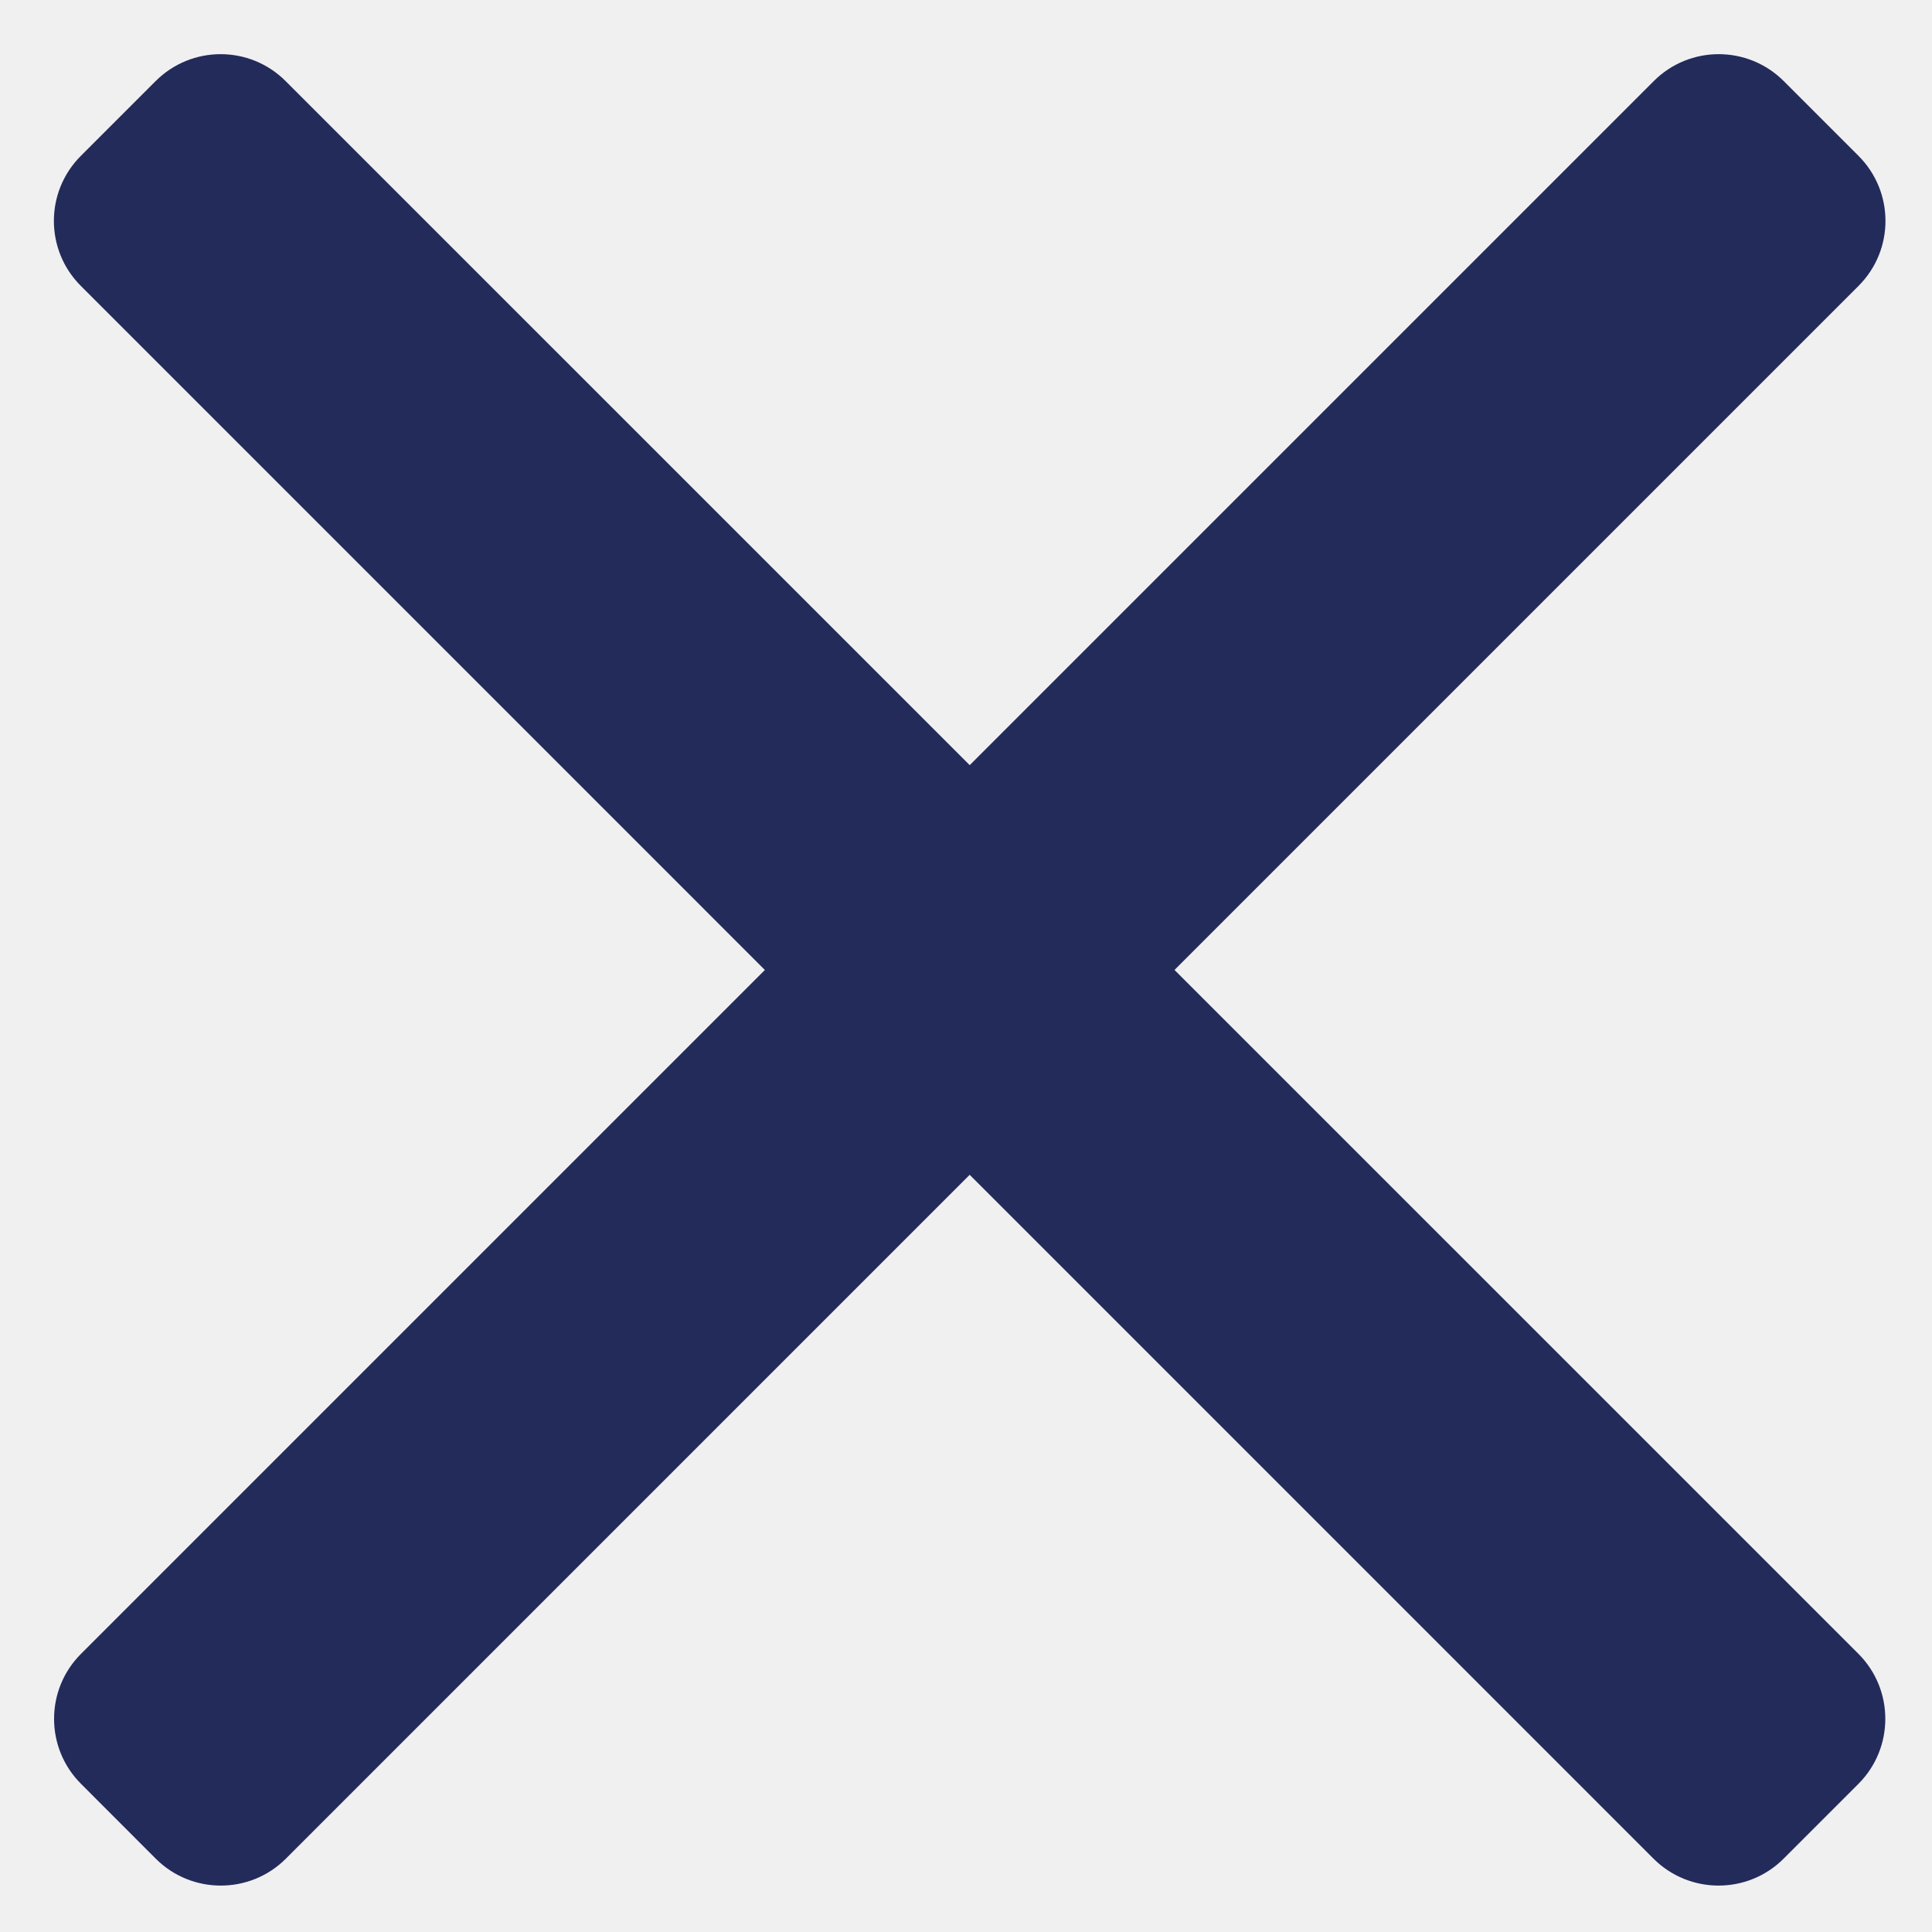
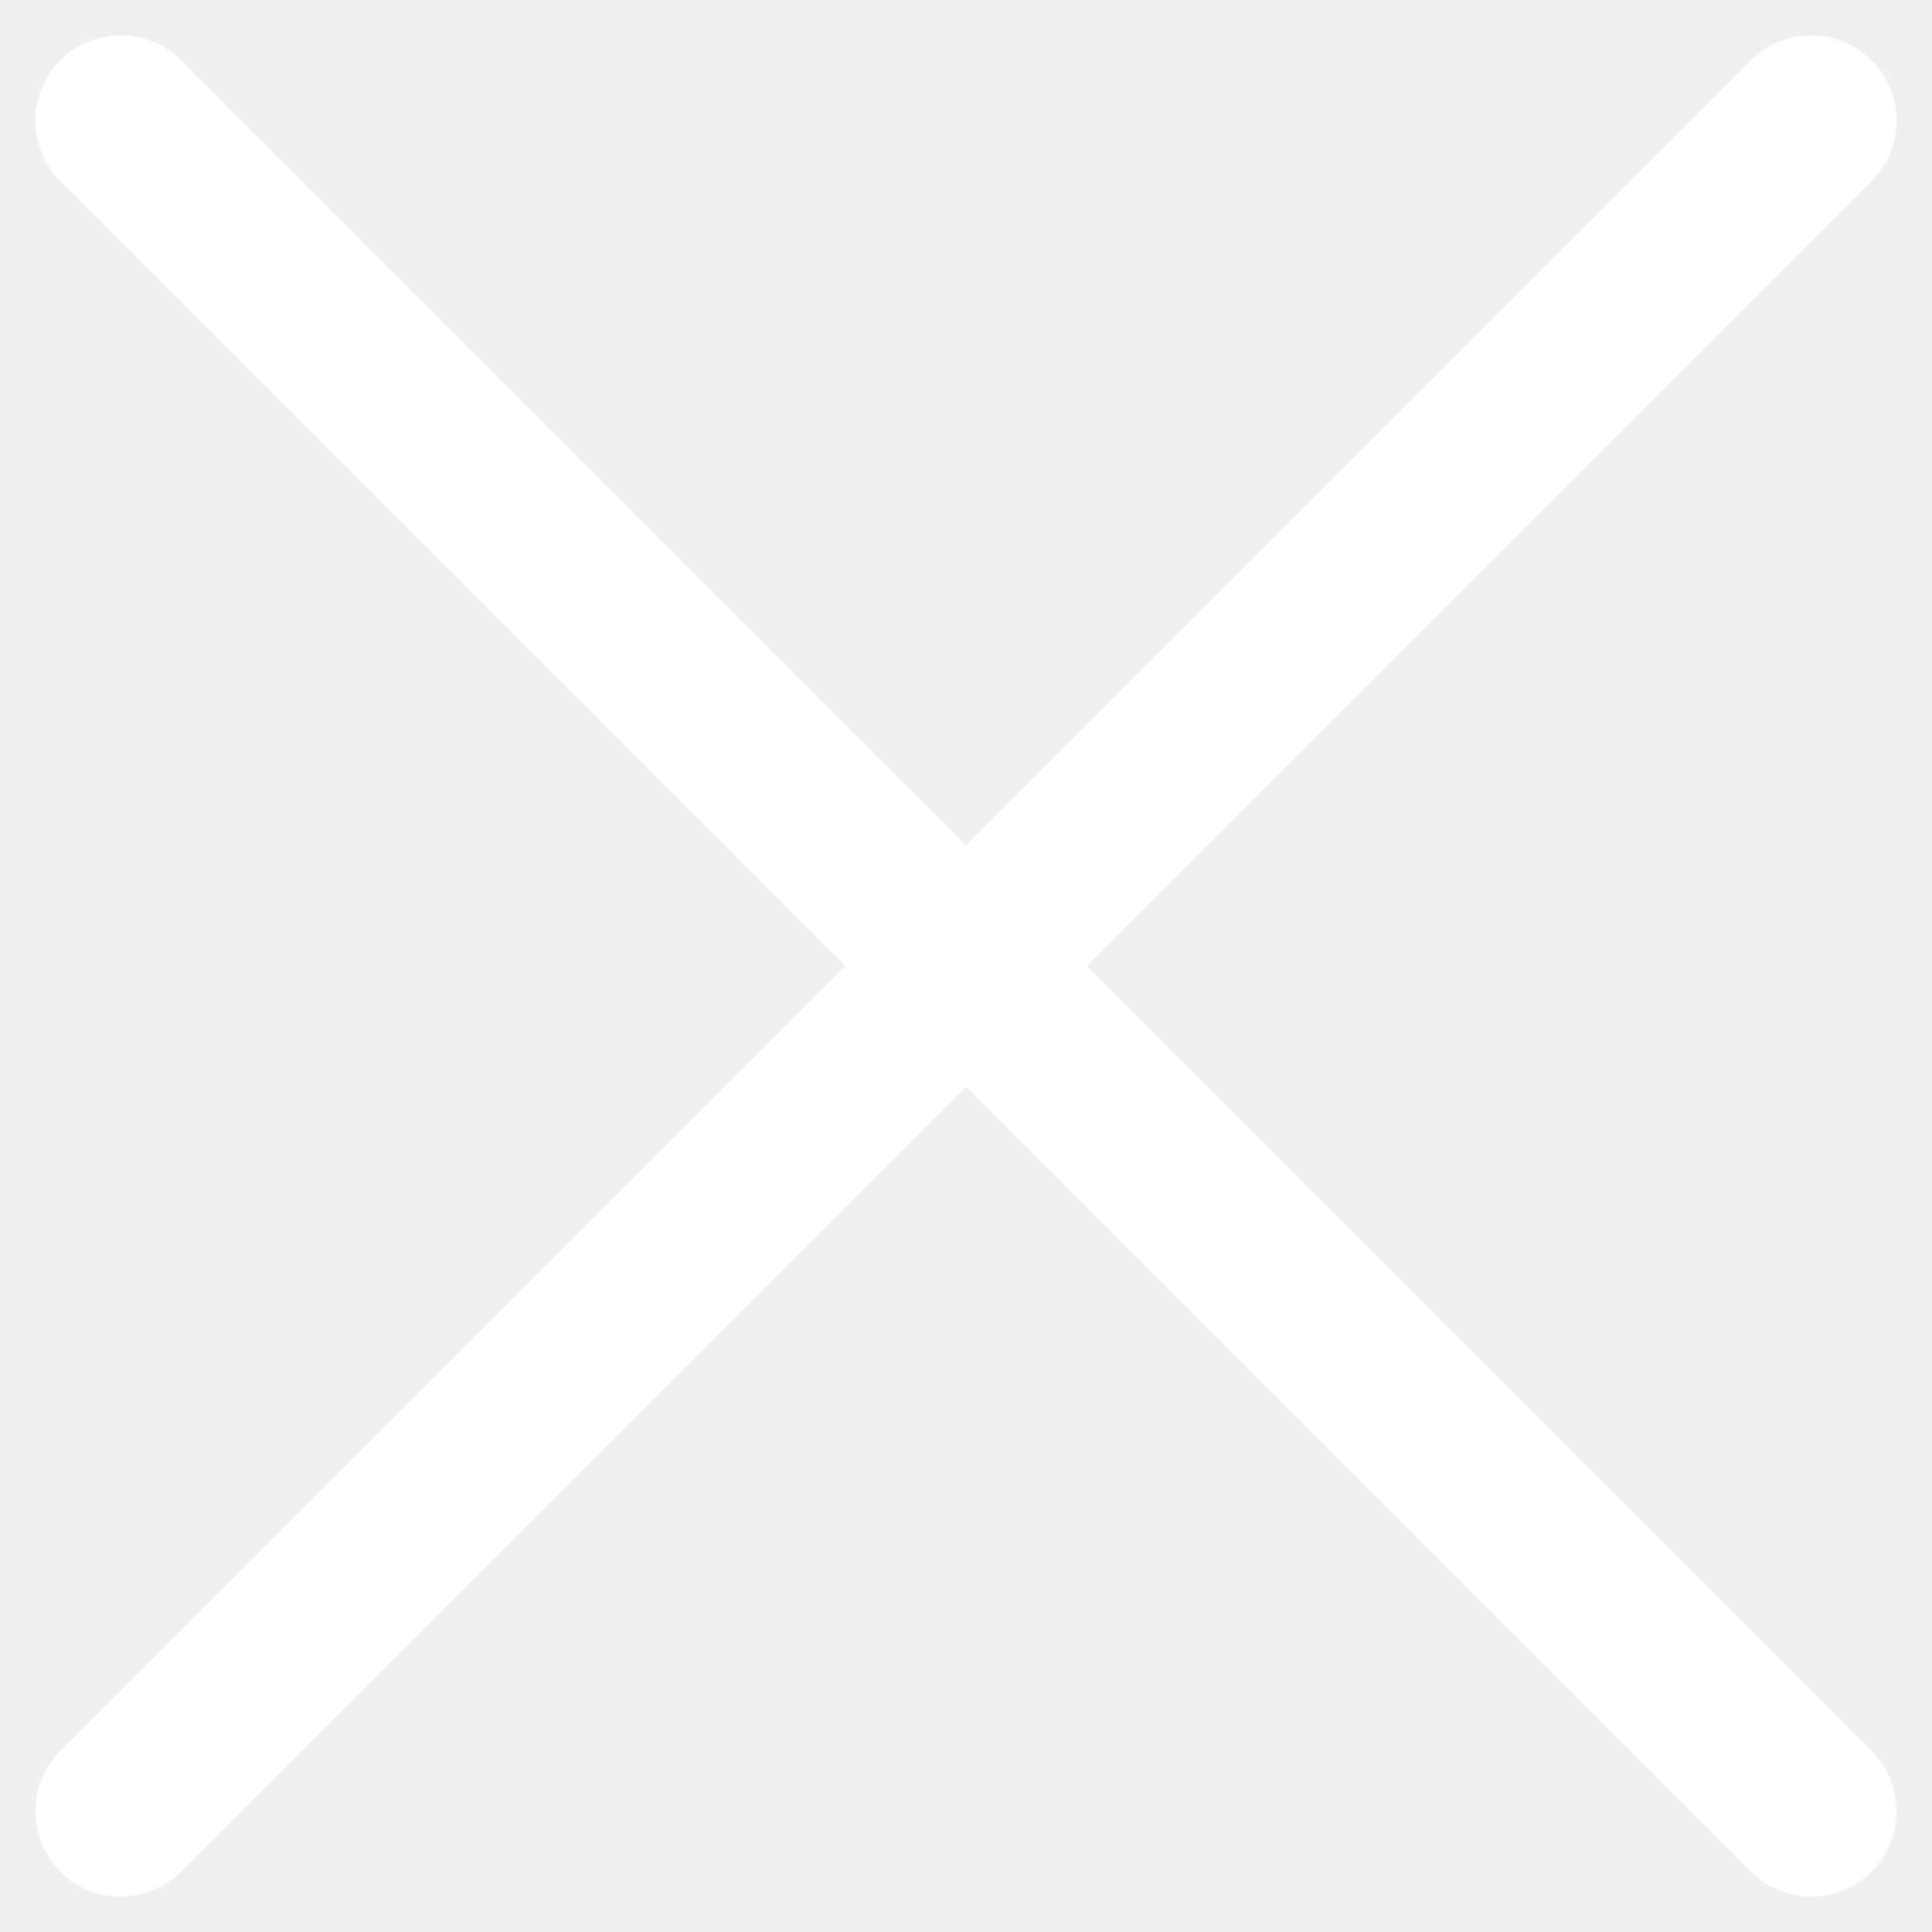
- <svg xmlns="http://www.w3.org/2000/svg" width="21" height="21" viewBox="0 0 21 21" fill="none">
-   <path d="M0.881 19.39C0.49 19 0.49 18.366 0.881 17.976L17.975 0.882C18.365 0.491 18.998 0.491 19.389 0.882L20.201 1.694C20.592 2.085 20.592 2.718 20.201 3.108L3.107 20.203C2.717 20.593 2.083 20.593 1.693 20.203L0.881 19.39Z" fill="#232B5B" />
-   <path d="M19.387 20.203C18.997 20.593 18.364 20.593 17.973 20.203L0.879 3.108C0.488 2.718 0.488 2.085 0.879 1.694L1.691 0.882C2.082 0.491 2.715 0.491 3.105 0.882L20.2 17.976C20.59 18.366 20.59 19 20.2 19.39L19.387 20.203Z" fill="#232B5B" />
+ <svg xmlns="http://www.w3.org/2000/svg" width="20" height="20" viewBox="0 0 20 20" fill="none">
+   <path d="M19.374 18.125C19.72 18.47 19.72 19.029 19.374 19.375C19.029 19.72 18.47 19.72 18.125 19.375L0.625 1.875C0.28 1.53 0.28 0.97 0.625 0.625C0.97 0.28 1.53 0.28 1.875 0.625L19.374 18.125Z" fill="white" />
+   <path d="M18.124 0.626C18.47 0.28 19.029 0.28 19.374 0.626C19.72 0.971 19.72 1.53 19.374 1.876L1.875 19.375C1.53 19.72 0.97 19.72 0.625 19.375C0.28 19.03 0.28 18.47 0.625 18.125L18.124 0.626Z" fill="white" />
</svg>
